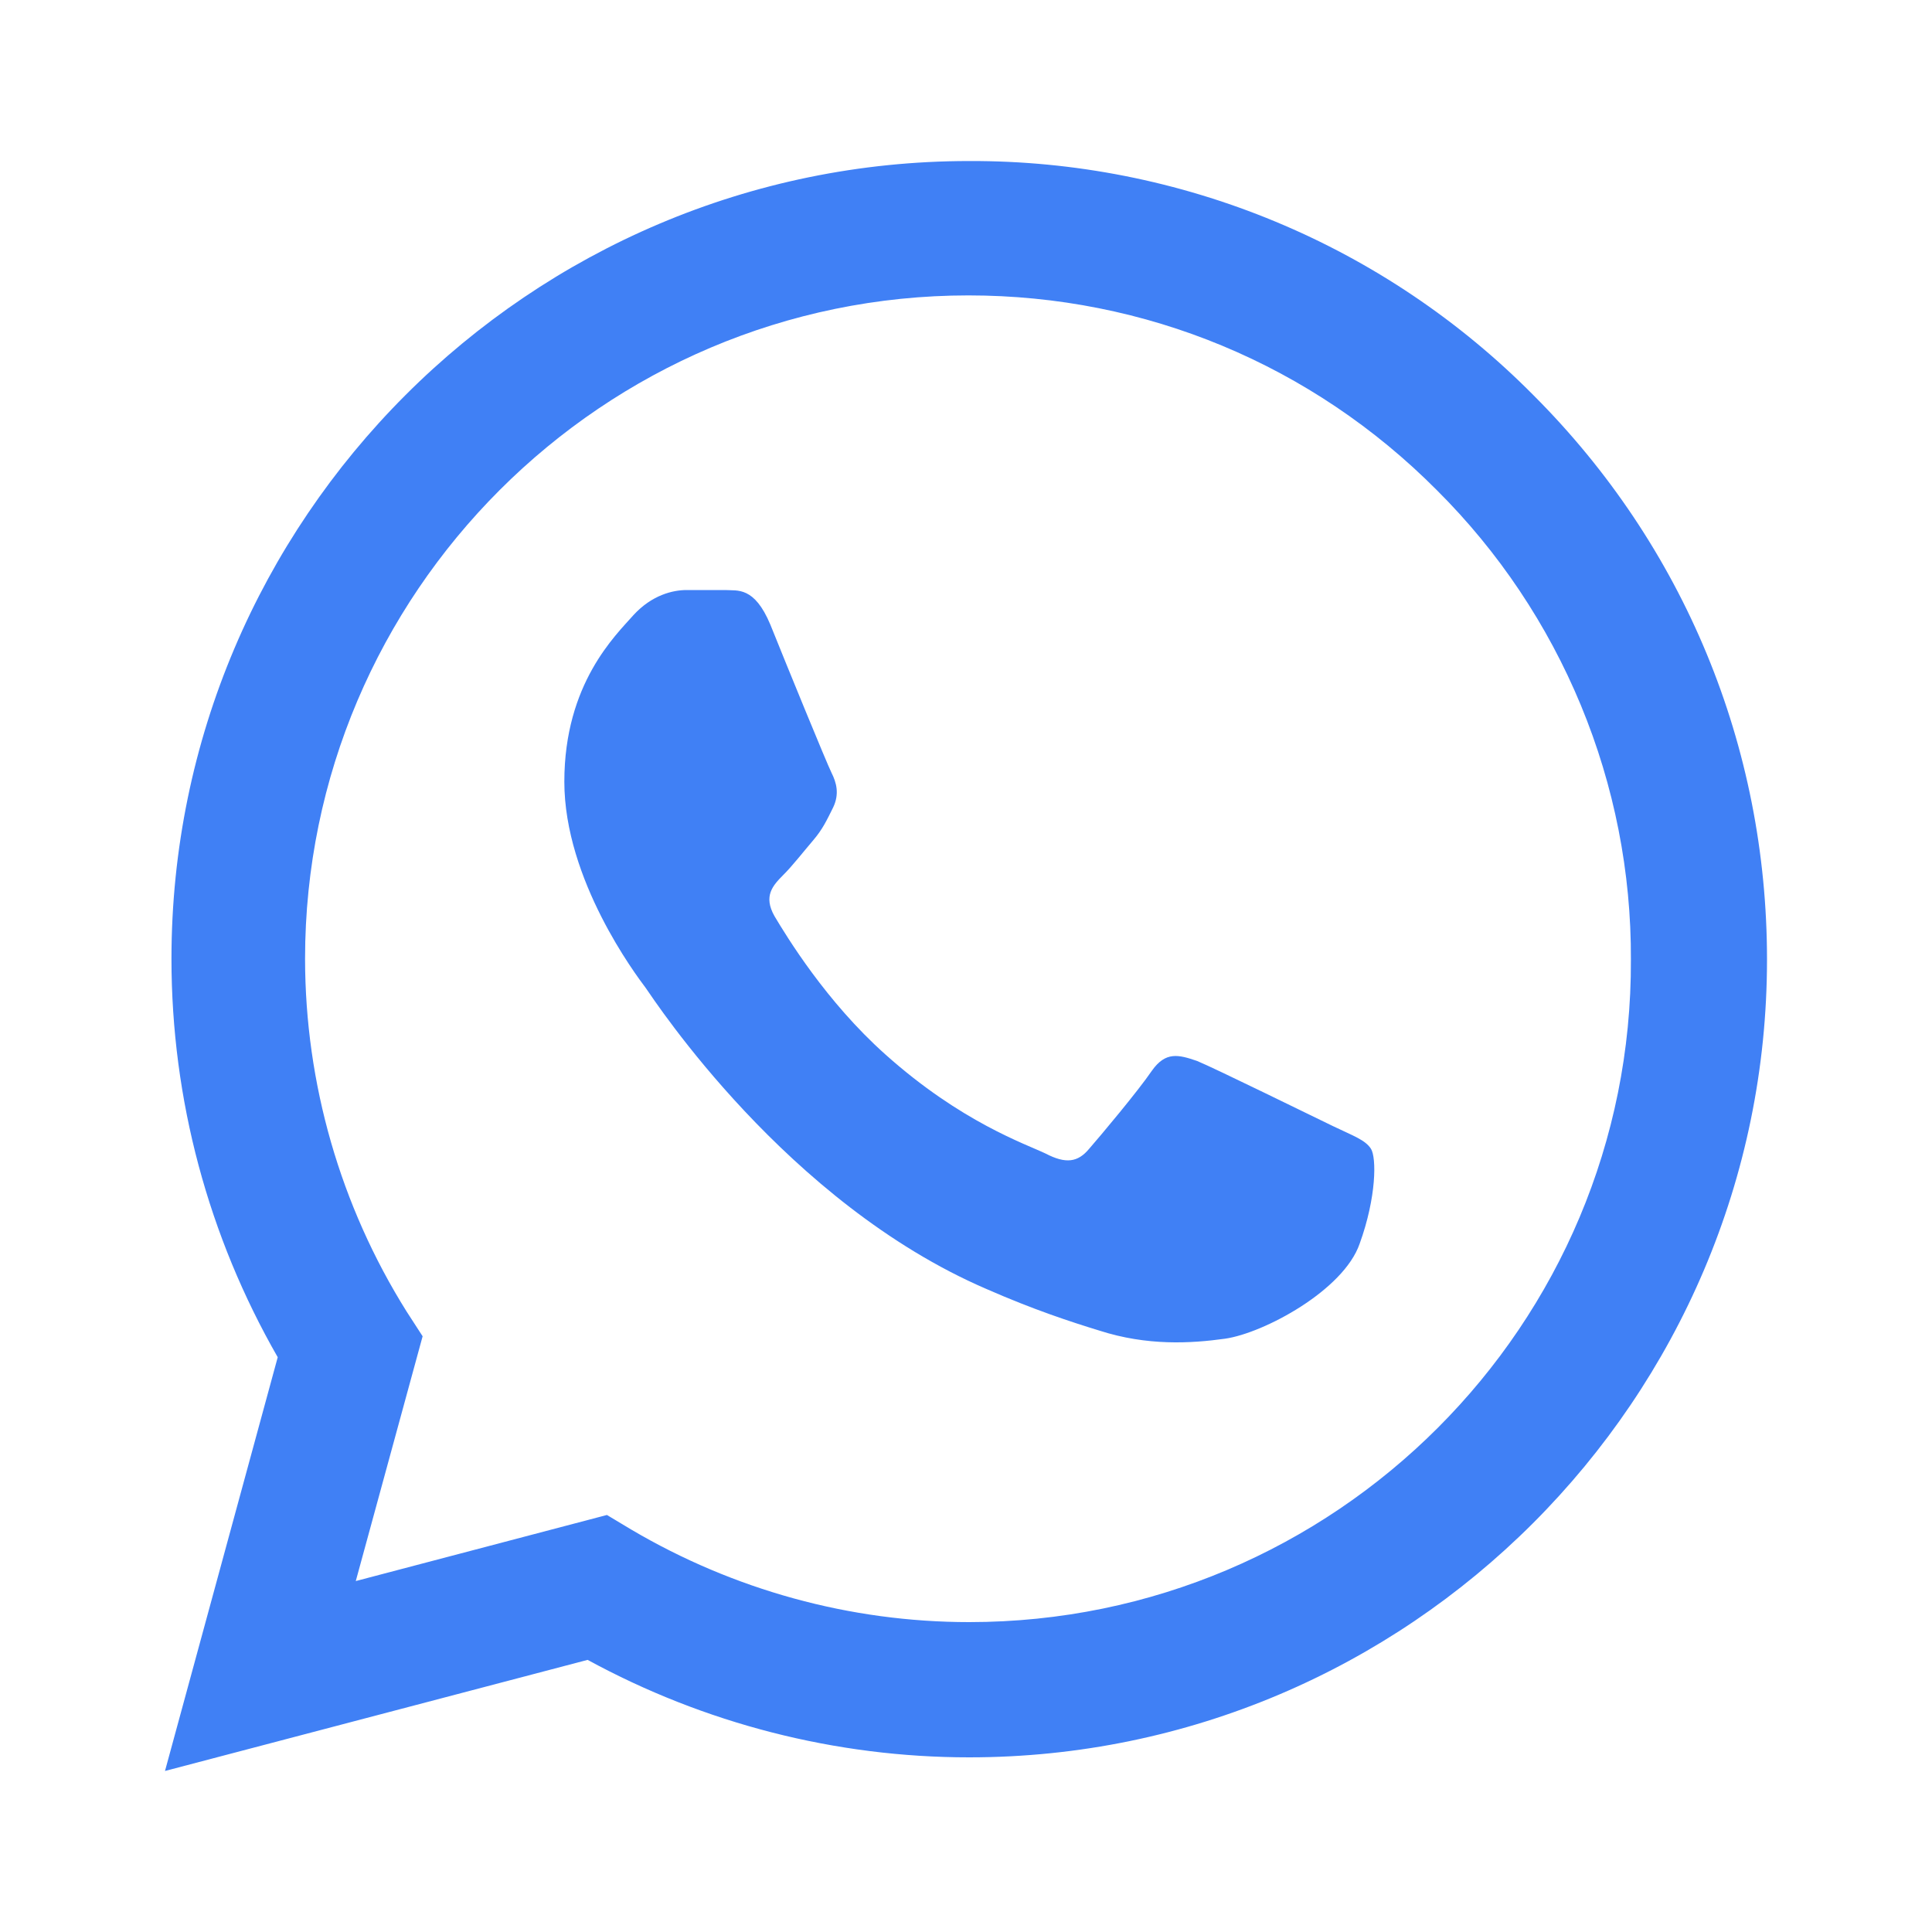
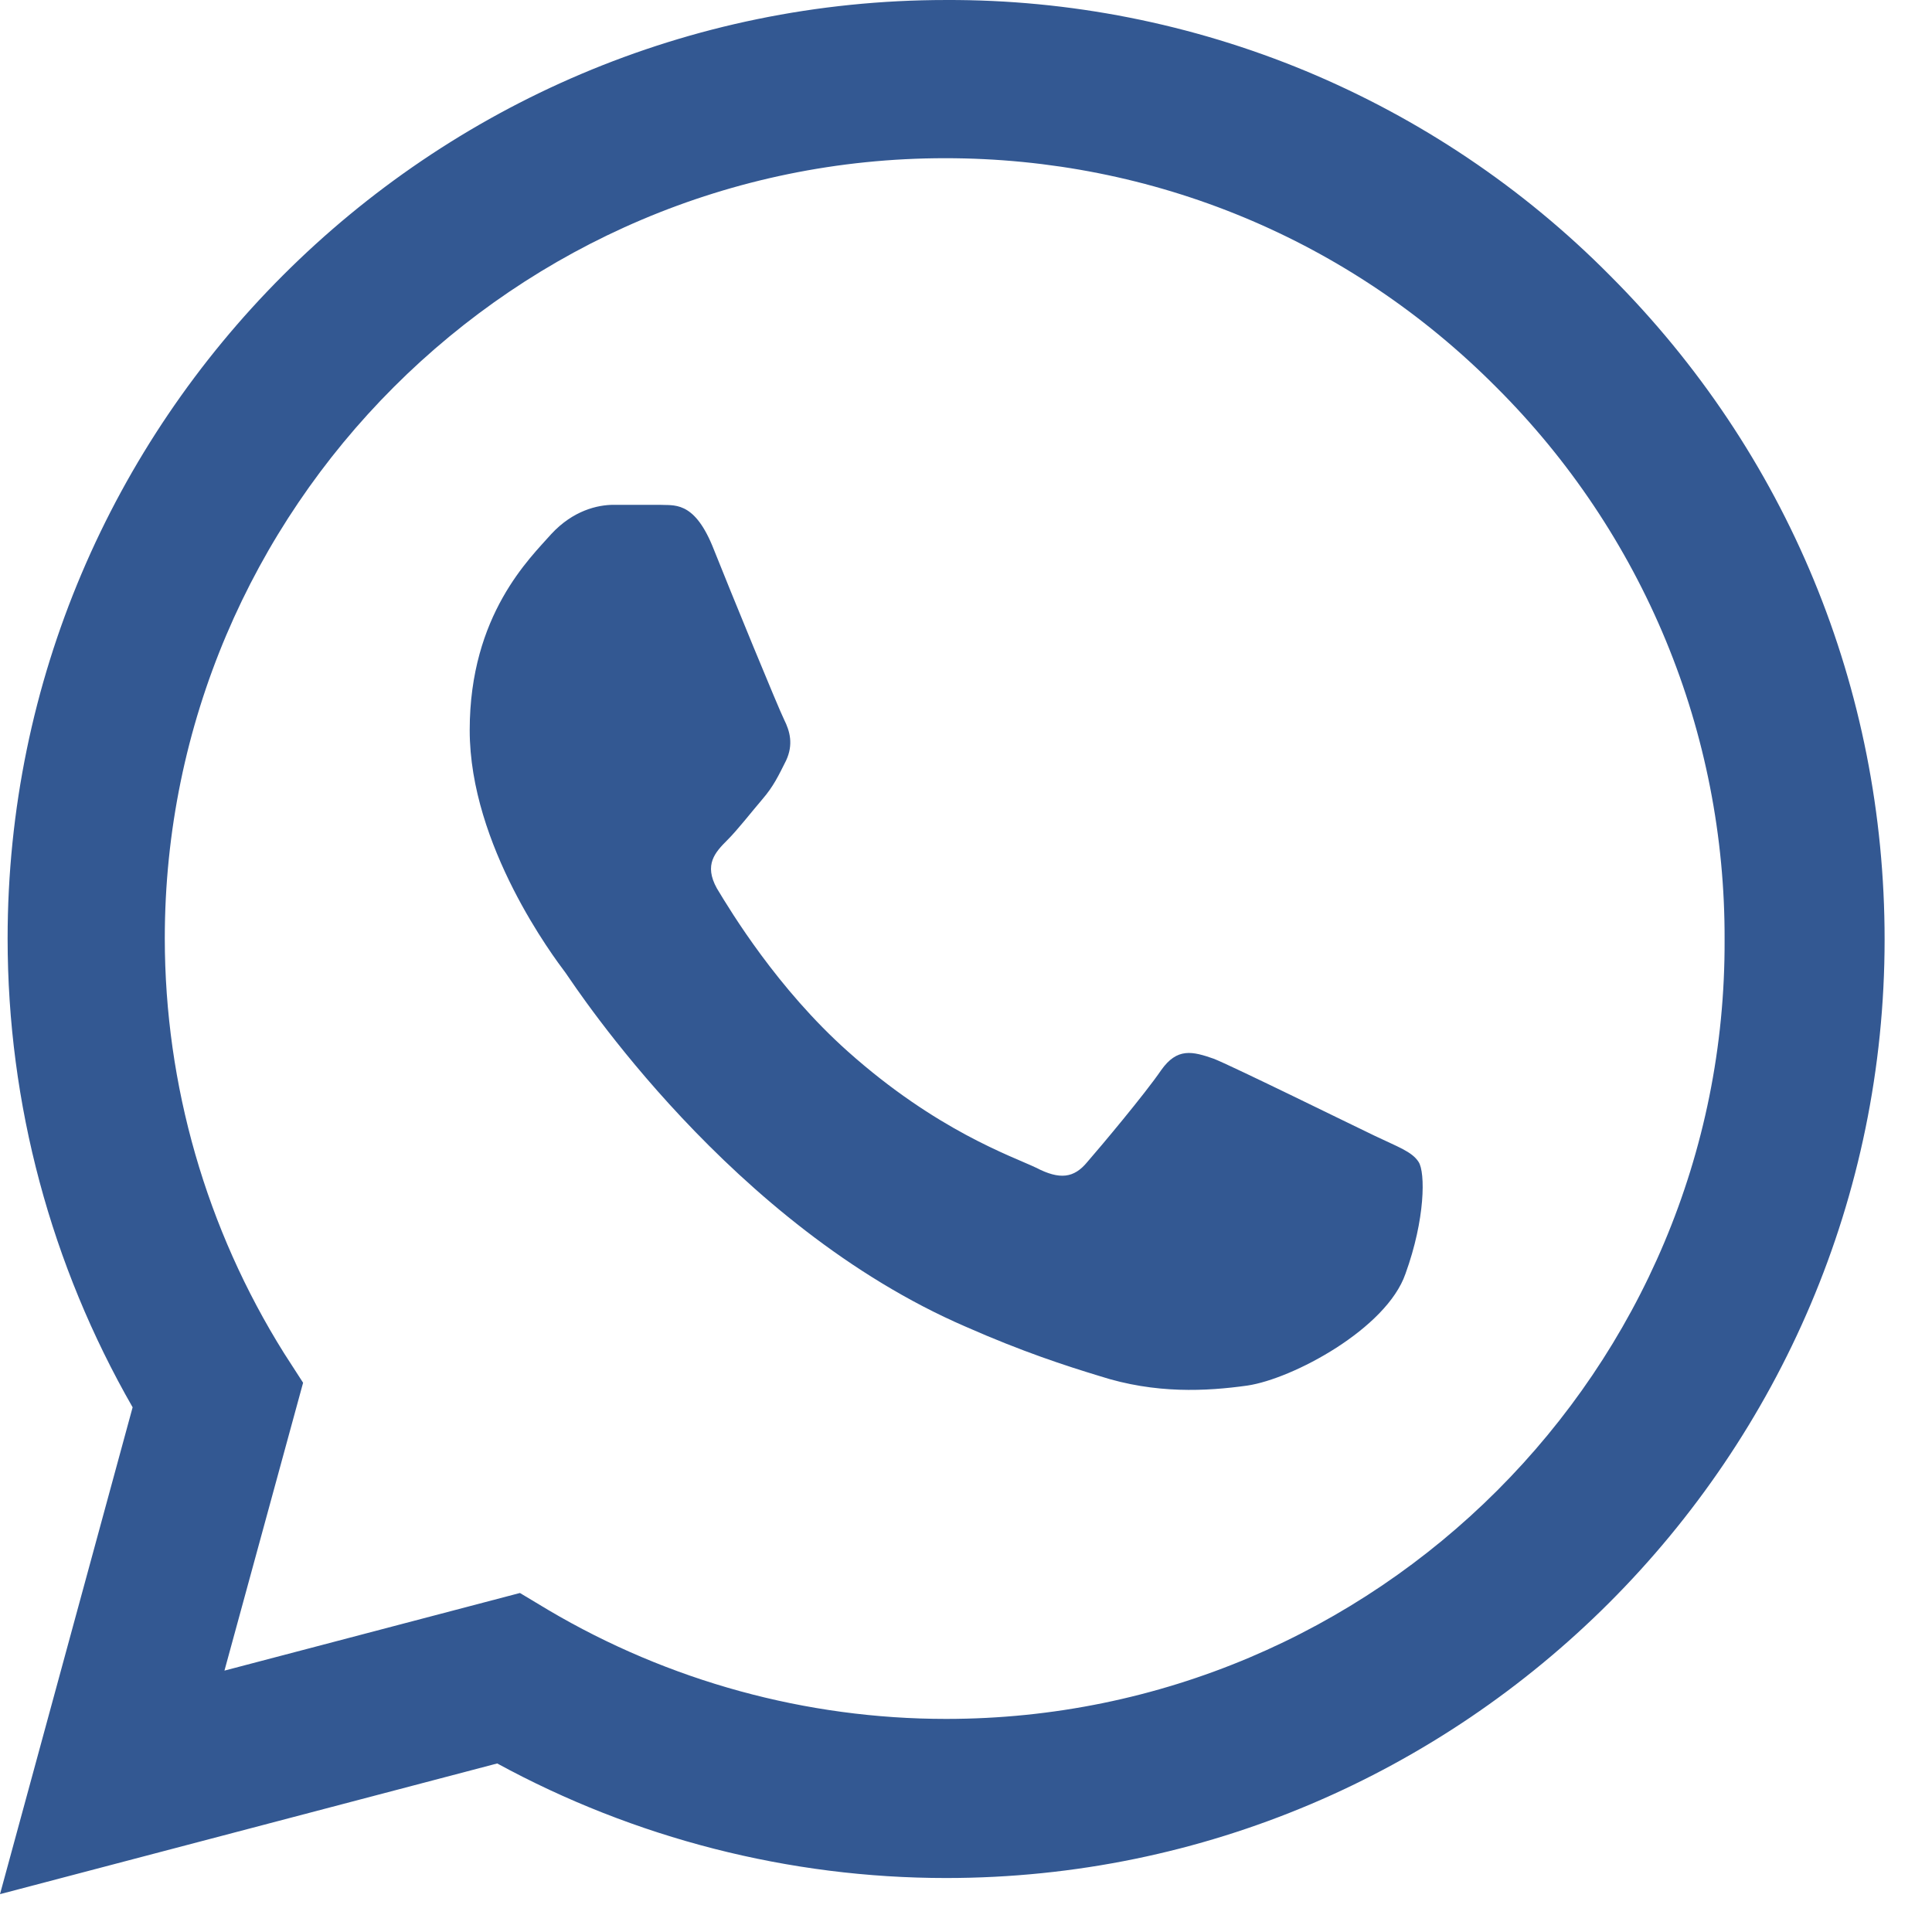
- <svg xmlns="http://www.w3.org/2000/svg" width="20" height="20" viewBox="0 0 20 20" fill="none">
-   <path d="M15.875 4.092C15.111 3.32 14.201 2.708 13.198 2.292C12.195 1.876 11.119 1.663 10.033 1.667C5.483 1.667 1.775 5.375 1.775 9.925C1.775 11.383 2.158 12.8 2.875 14.05L1.708 18.333L6.083 17.183C7.292 17.842 8.65 18.192 10.033 18.192C14.583 18.192 18.292 14.483 18.292 9.933C18.292 7.725 17.433 5.65 15.875 4.092ZM10.033 16.792C8.8 16.792 7.592 16.458 6.533 15.833L6.283 15.683L3.683 16.367L4.375 13.833L4.208 13.575C3.523 12.481 3.159 11.216 3.158 9.925C3.158 6.142 6.242 3.058 10.025 3.058C11.858 3.058 13.583 3.775 14.875 5.075C15.515 5.712 16.021 6.469 16.366 7.303C16.711 8.137 16.887 9.031 16.883 9.933C16.9 13.717 13.817 16.792 10.033 16.792ZM13.8 11.658C13.592 11.558 12.575 11.058 12.392 10.983C12.2 10.917 12.067 10.883 11.925 11.083C11.783 11.292 11.392 11.758 11.275 11.892C11.158 12.033 11.033 12.05 10.825 11.942C10.617 11.842 9.95 11.617 9.167 10.917C8.55 10.367 8.142 9.692 8.017 9.483C7.9 9.275 8 9.167 8.108 9.058C8.2 8.967 8.317 8.817 8.417 8.7C8.517 8.583 8.558 8.492 8.625 8.358C8.692 8.217 8.658 8.1 8.608 8C8.558 7.9 8.142 6.883 7.975 6.467C7.808 6.067 7.633 6.117 7.508 6.108H7.108C6.967 6.108 6.75 6.158 6.558 6.367C6.375 6.575 5.842 7.075 5.842 8.092C5.842 9.108 6.583 10.092 6.683 10.225C6.783 10.367 8.142 12.45 10.208 13.342C10.7 13.558 11.083 13.683 11.383 13.775C11.875 13.933 12.325 13.908 12.683 13.858C13.083 13.8 13.908 13.358 14.075 12.875C14.25 12.392 14.25 11.983 14.192 11.892C14.133 11.8 14.008 11.758 13.8 11.658Z" fill="#4080F5" />
+ <svg xmlns="http://www.w3.org/2000/svg" width="17" height="17" viewBox="0 0 17 17" fill="none">
+   <path d="M14.167 2.425C13.403 1.653 12.492 1.042 11.49 0.625C10.487 0.209 9.411 -0.004 8.325 4.49126e-05C3.775 4.49126e-05 0.067 3.708 0.067 8.258C0.067 9.717 0.45 11.133 1.167 12.383L0 16.667L4.375 15.517C5.583 16.175 6.942 16.525 8.325 16.525C12.875 16.525 16.583 12.817 16.583 8.267C16.583 6.058 15.725 3.983 14.167 2.425ZM8.325 15.125C7.092 15.125 5.883 14.792 4.825 14.167L4.575 14.017L1.975 14.7L2.667 12.167L2.5 11.908C1.815 10.814 1.451 9.549 1.45 8.258C1.45 4.475 4.533 1.392 8.317 1.392C10.15 1.392 11.875 2.108 13.167 3.408C13.806 4.045 14.313 4.802 14.658 5.636C15.003 6.47 15.178 7.364 15.175 8.267C15.192 12.05 12.108 15.125 8.325 15.125ZM12.092 9.992C11.883 9.892 10.867 9.392 10.683 9.317C10.492 9.25 10.358 9.217 10.217 9.417C10.075 9.625 9.683 10.092 9.567 10.225C9.45 10.367 9.325 10.383 9.117 10.275C8.908 10.175 8.242 9.95 7.458 9.25C6.842 8.7 6.433 8.025 6.308 7.817C6.192 7.608 6.292 7.5 6.4 7.392C6.492 7.3 6.608 7.15 6.708 7.033C6.808 6.917 6.85 6.825 6.917 6.692C6.983 6.55 6.95 6.433 6.9 6.333C6.85 6.233 6.433 5.217 6.267 4.8C6.1 4.4 5.925 4.45 5.8 4.442H5.4C5.258 4.442 5.042 4.492 4.85 4.7C4.667 4.908 4.133 5.408 4.133 6.425C4.133 7.442 4.875 8.425 4.975 8.558C5.075 8.7 6.433 10.783 8.5 11.675C8.992 11.892 9.375 12.017 9.675 12.108C10.167 12.267 10.617 12.242 10.975 12.192C11.375 12.133 12.2 11.692 12.367 11.208C12.542 10.725 12.542 10.317 12.483 10.225C12.425 10.133 12.3 10.092 12.092 9.992Z" fill="#335892" />
</svg>
